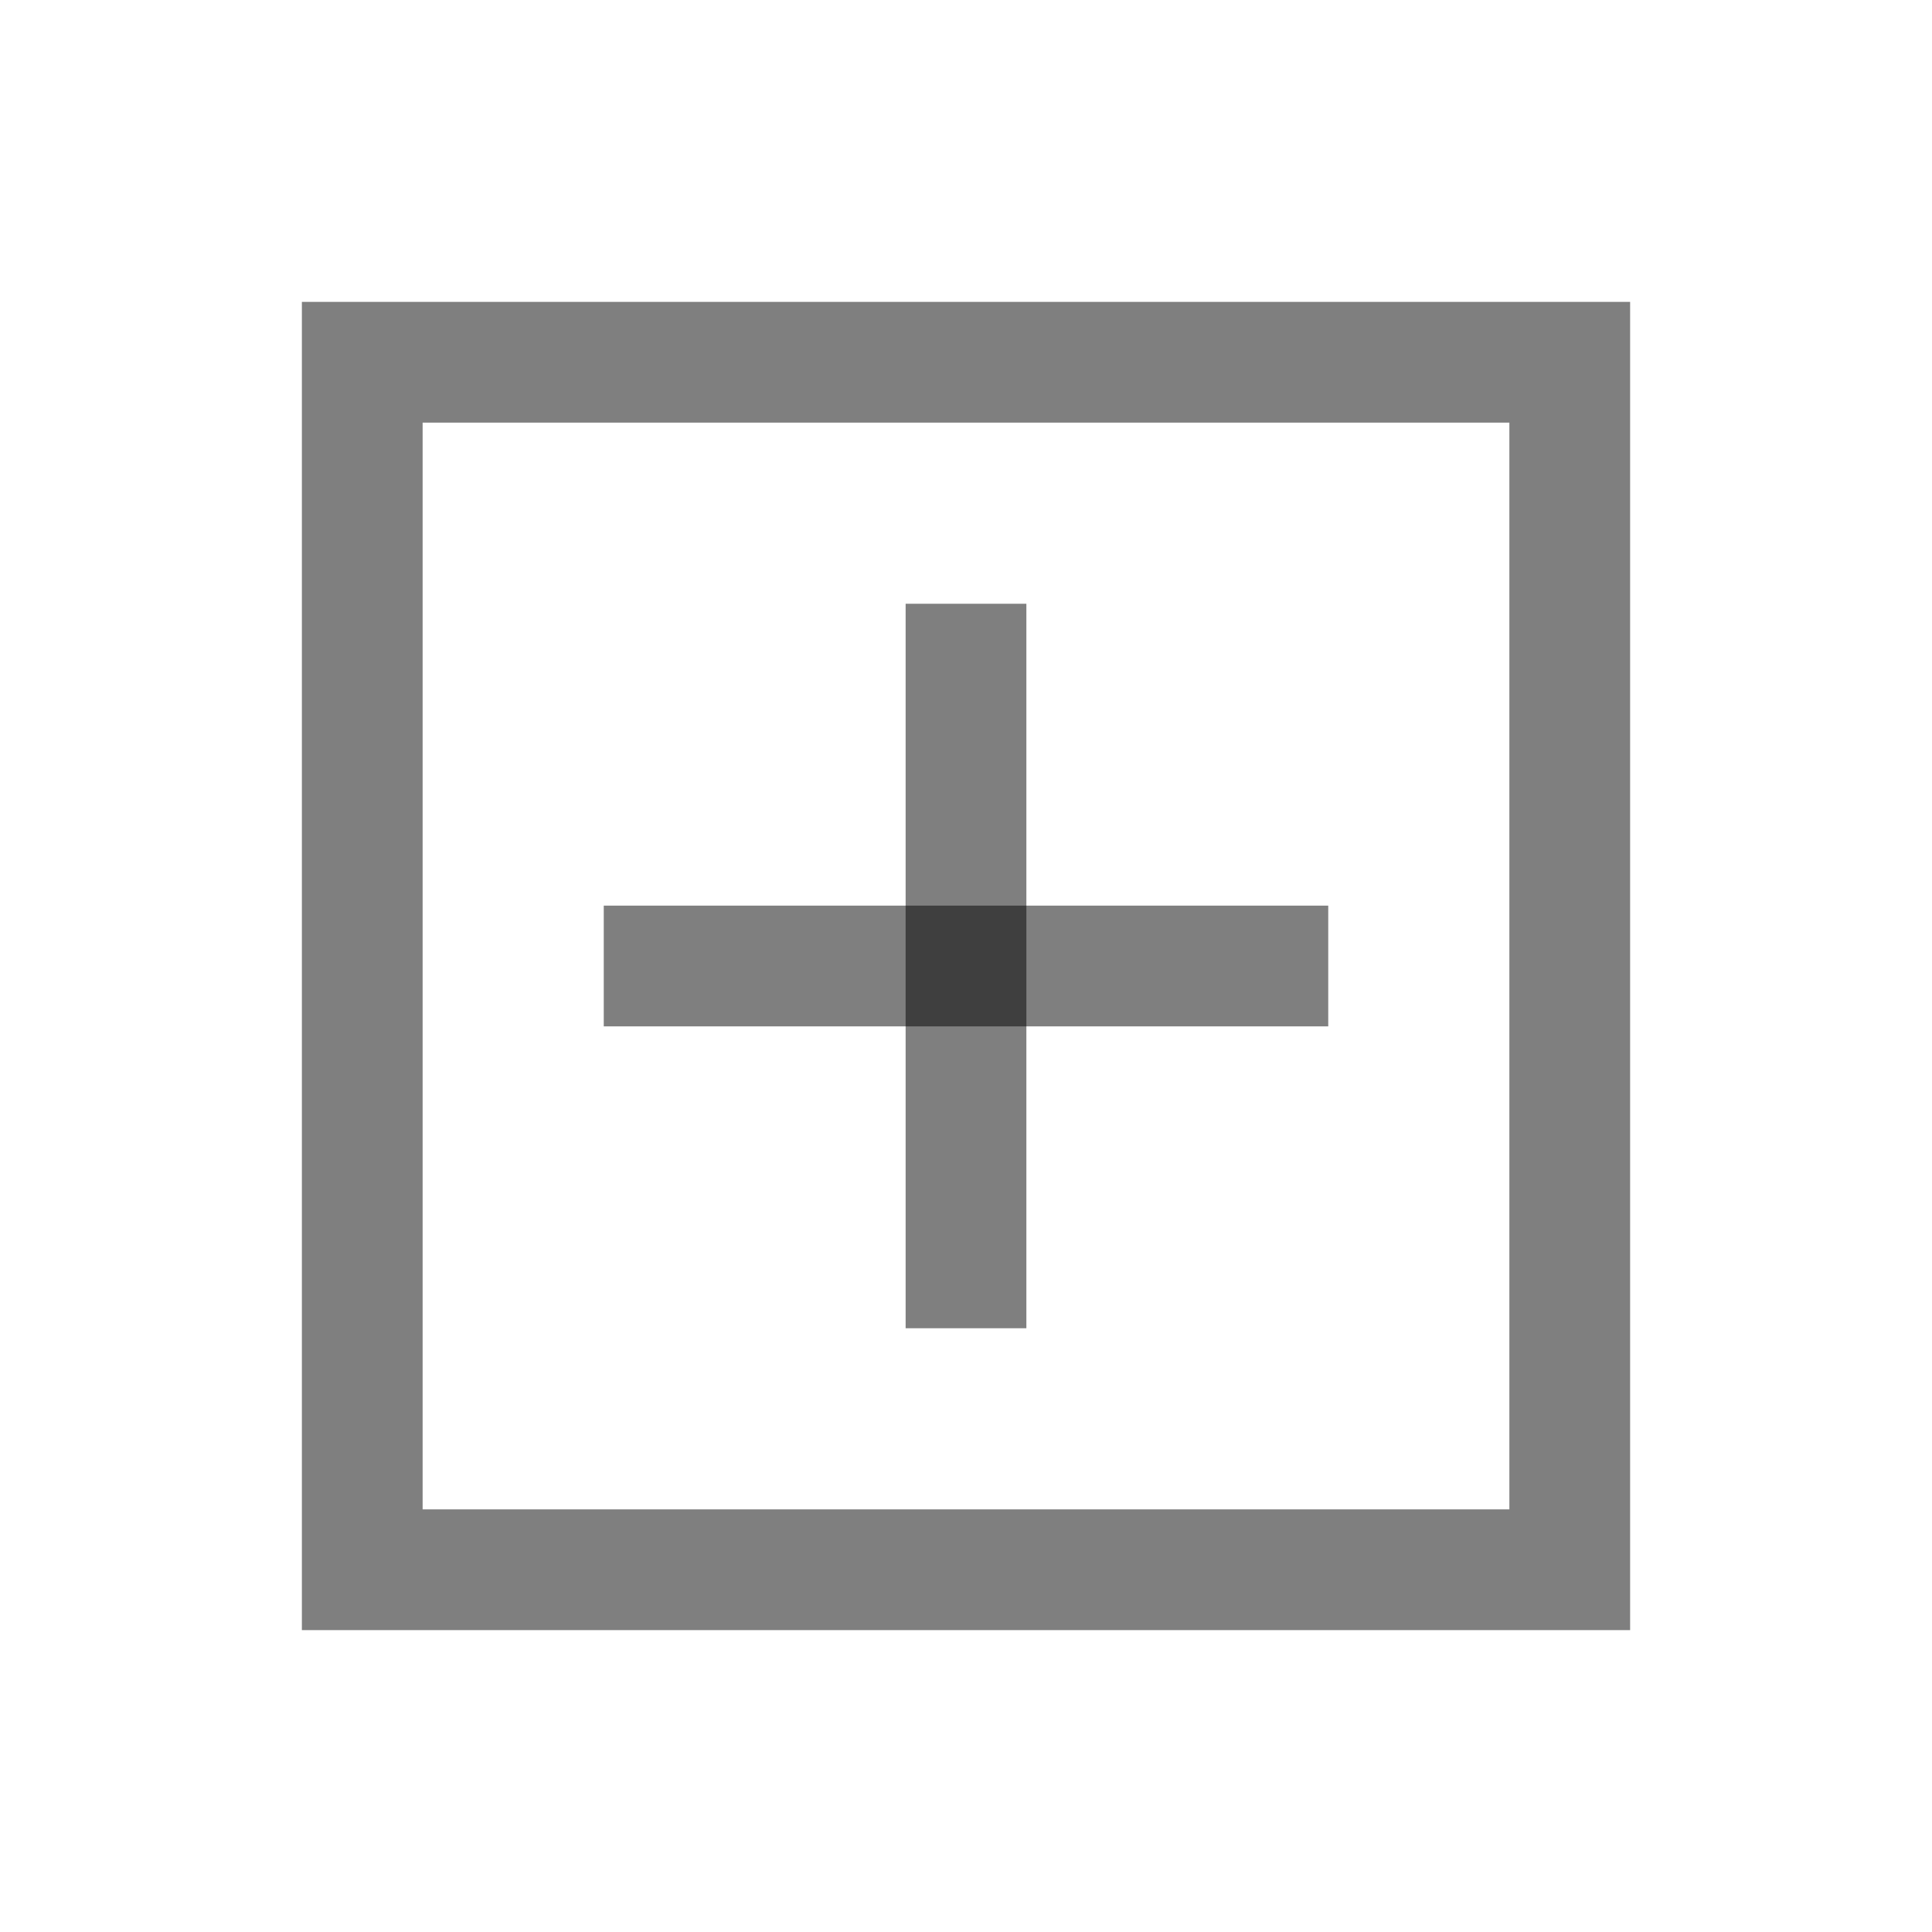
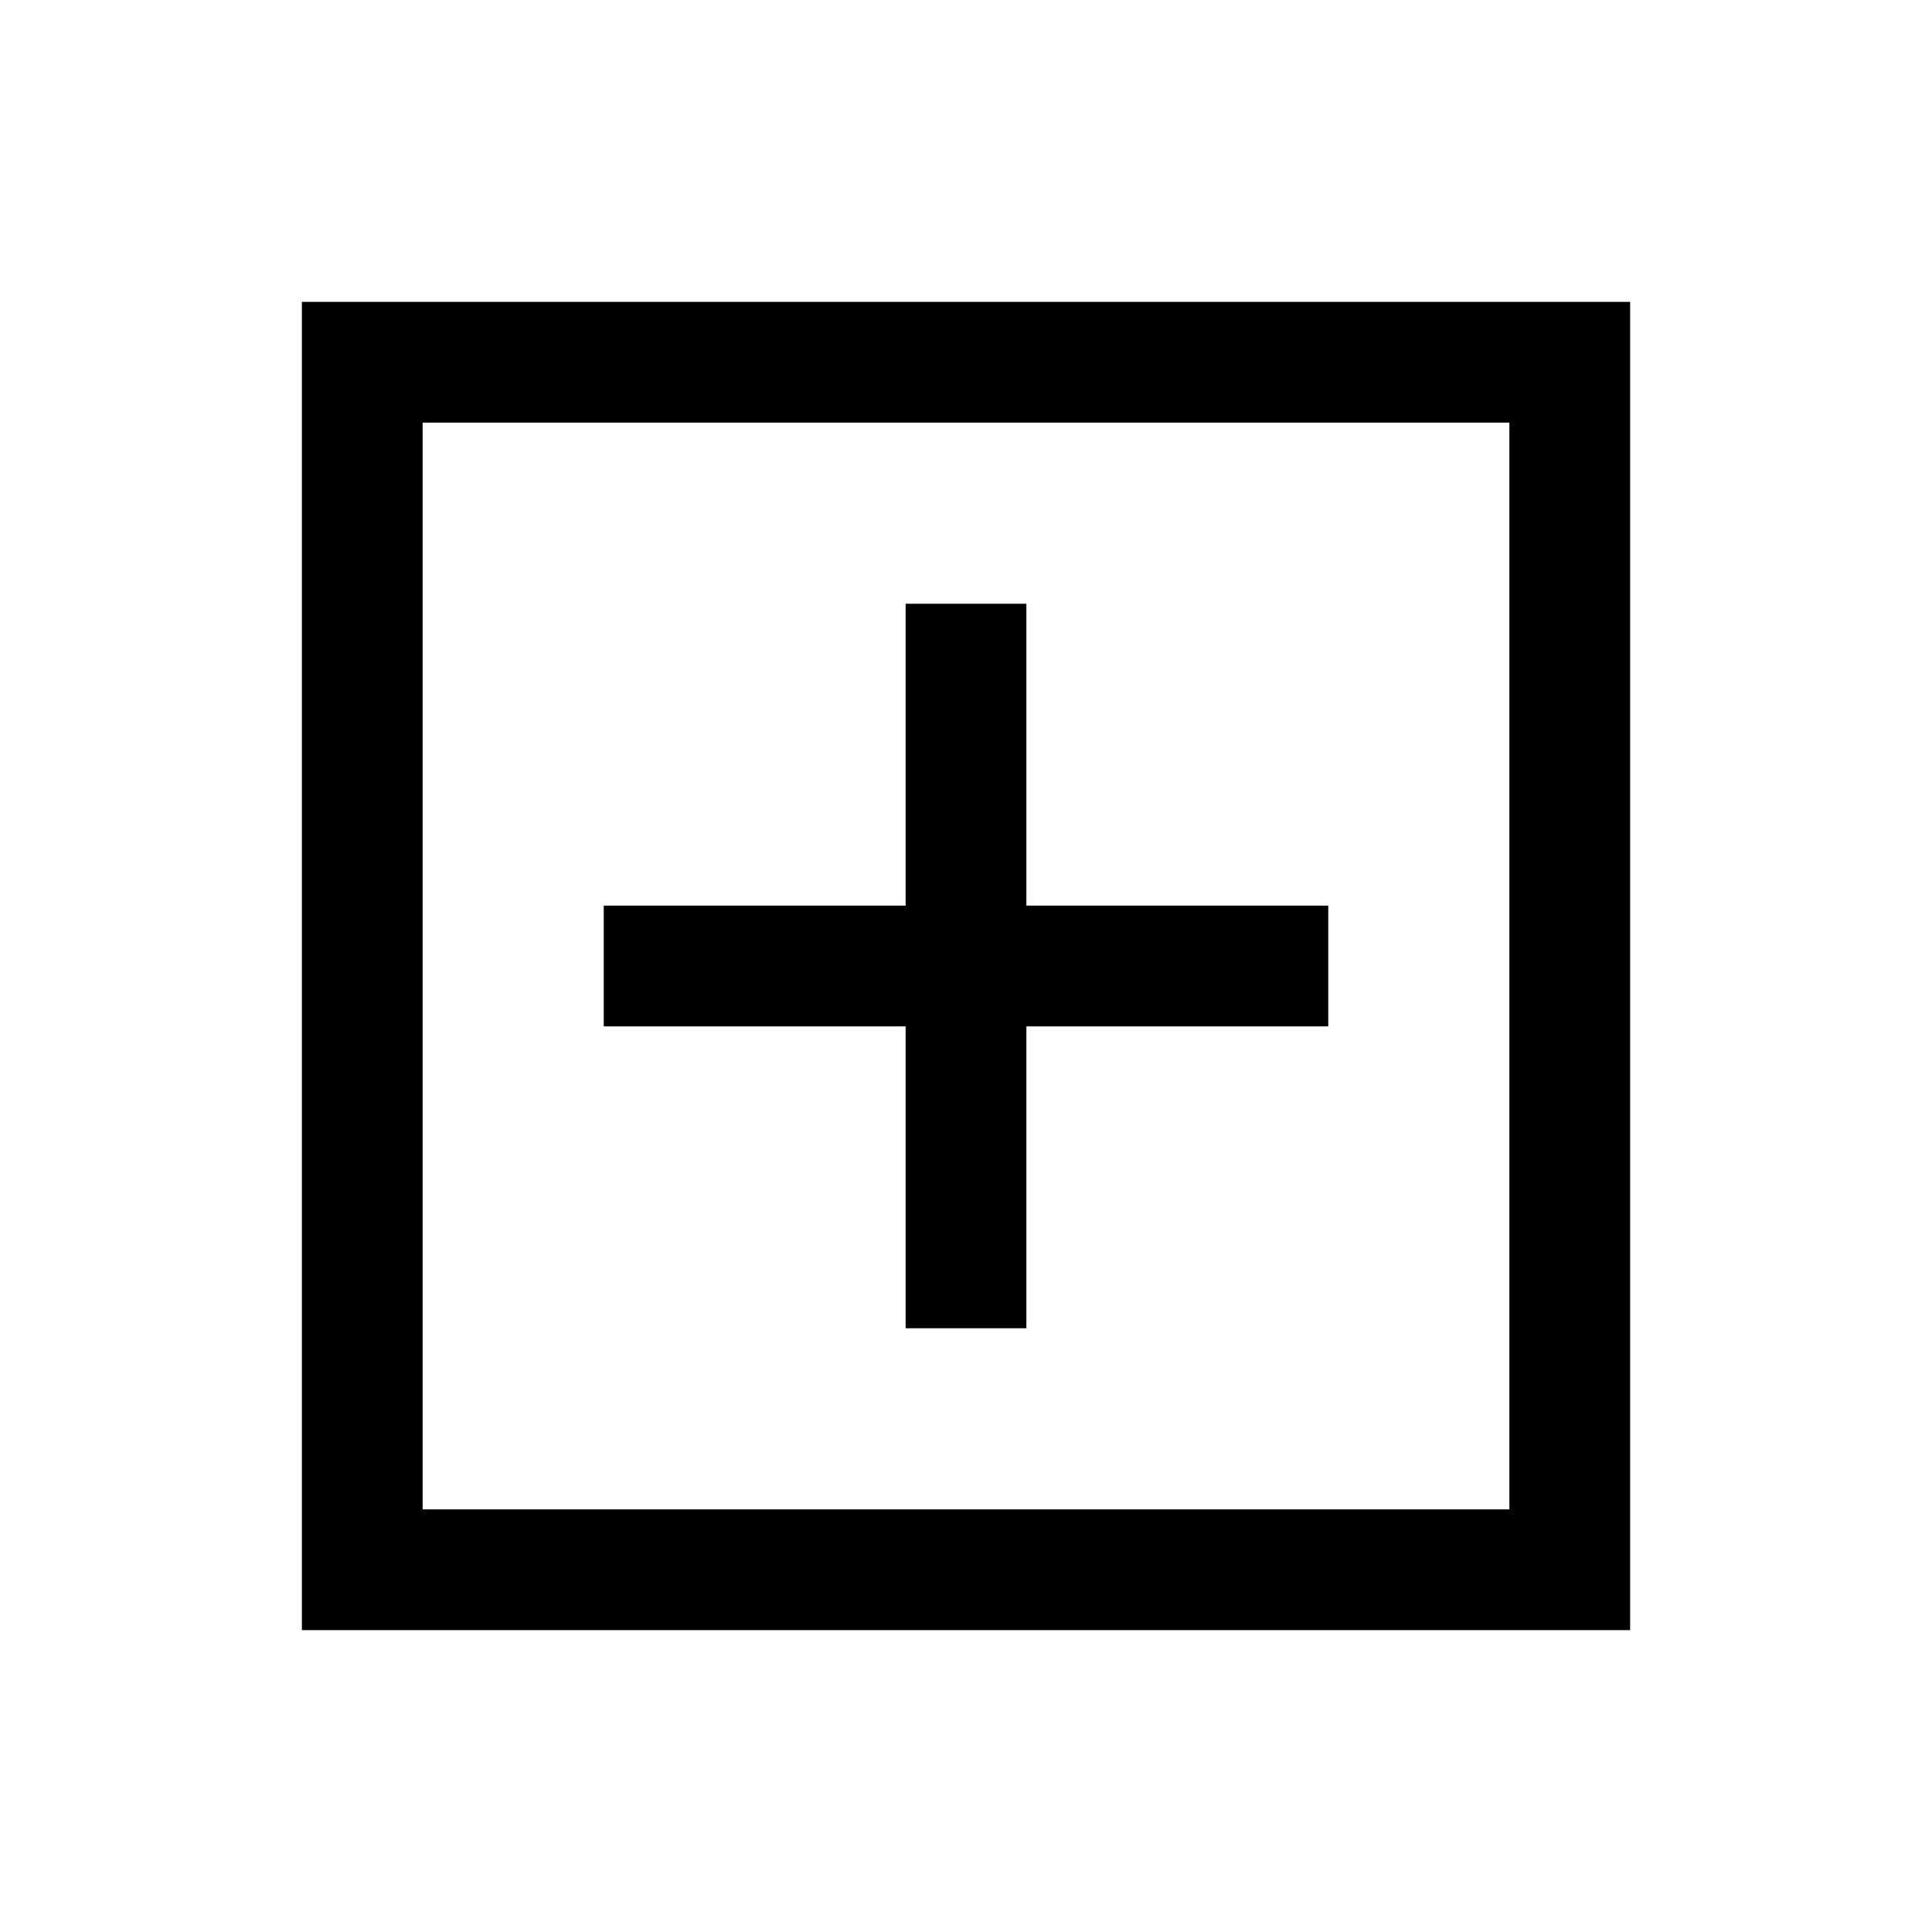
<svg xmlns="http://www.w3.org/2000/svg" width="16" height="16" viewBox="0 0 16 16" fill="none">
-   <path d="M3 8 V3 H13 V13 H3 z" stroke="black" fill="none" stroke-opacity="0.5" />
-   <path d="M5 8 H11" stroke="black" fill="none" stroke-opacity="0.5" />
-   <path d="M8 5 V11" stroke="black" fill="none" stroke-opacity="0.5" />
+   <path d="M3 8 V3 H13 V13 H3 z" stroke="black" fill="none" />
+   <path d="M5 8 H11" stroke="black" fill="none" />
+   <path d="M8 5 V11" stroke="black" fill="none" />
</svg>
